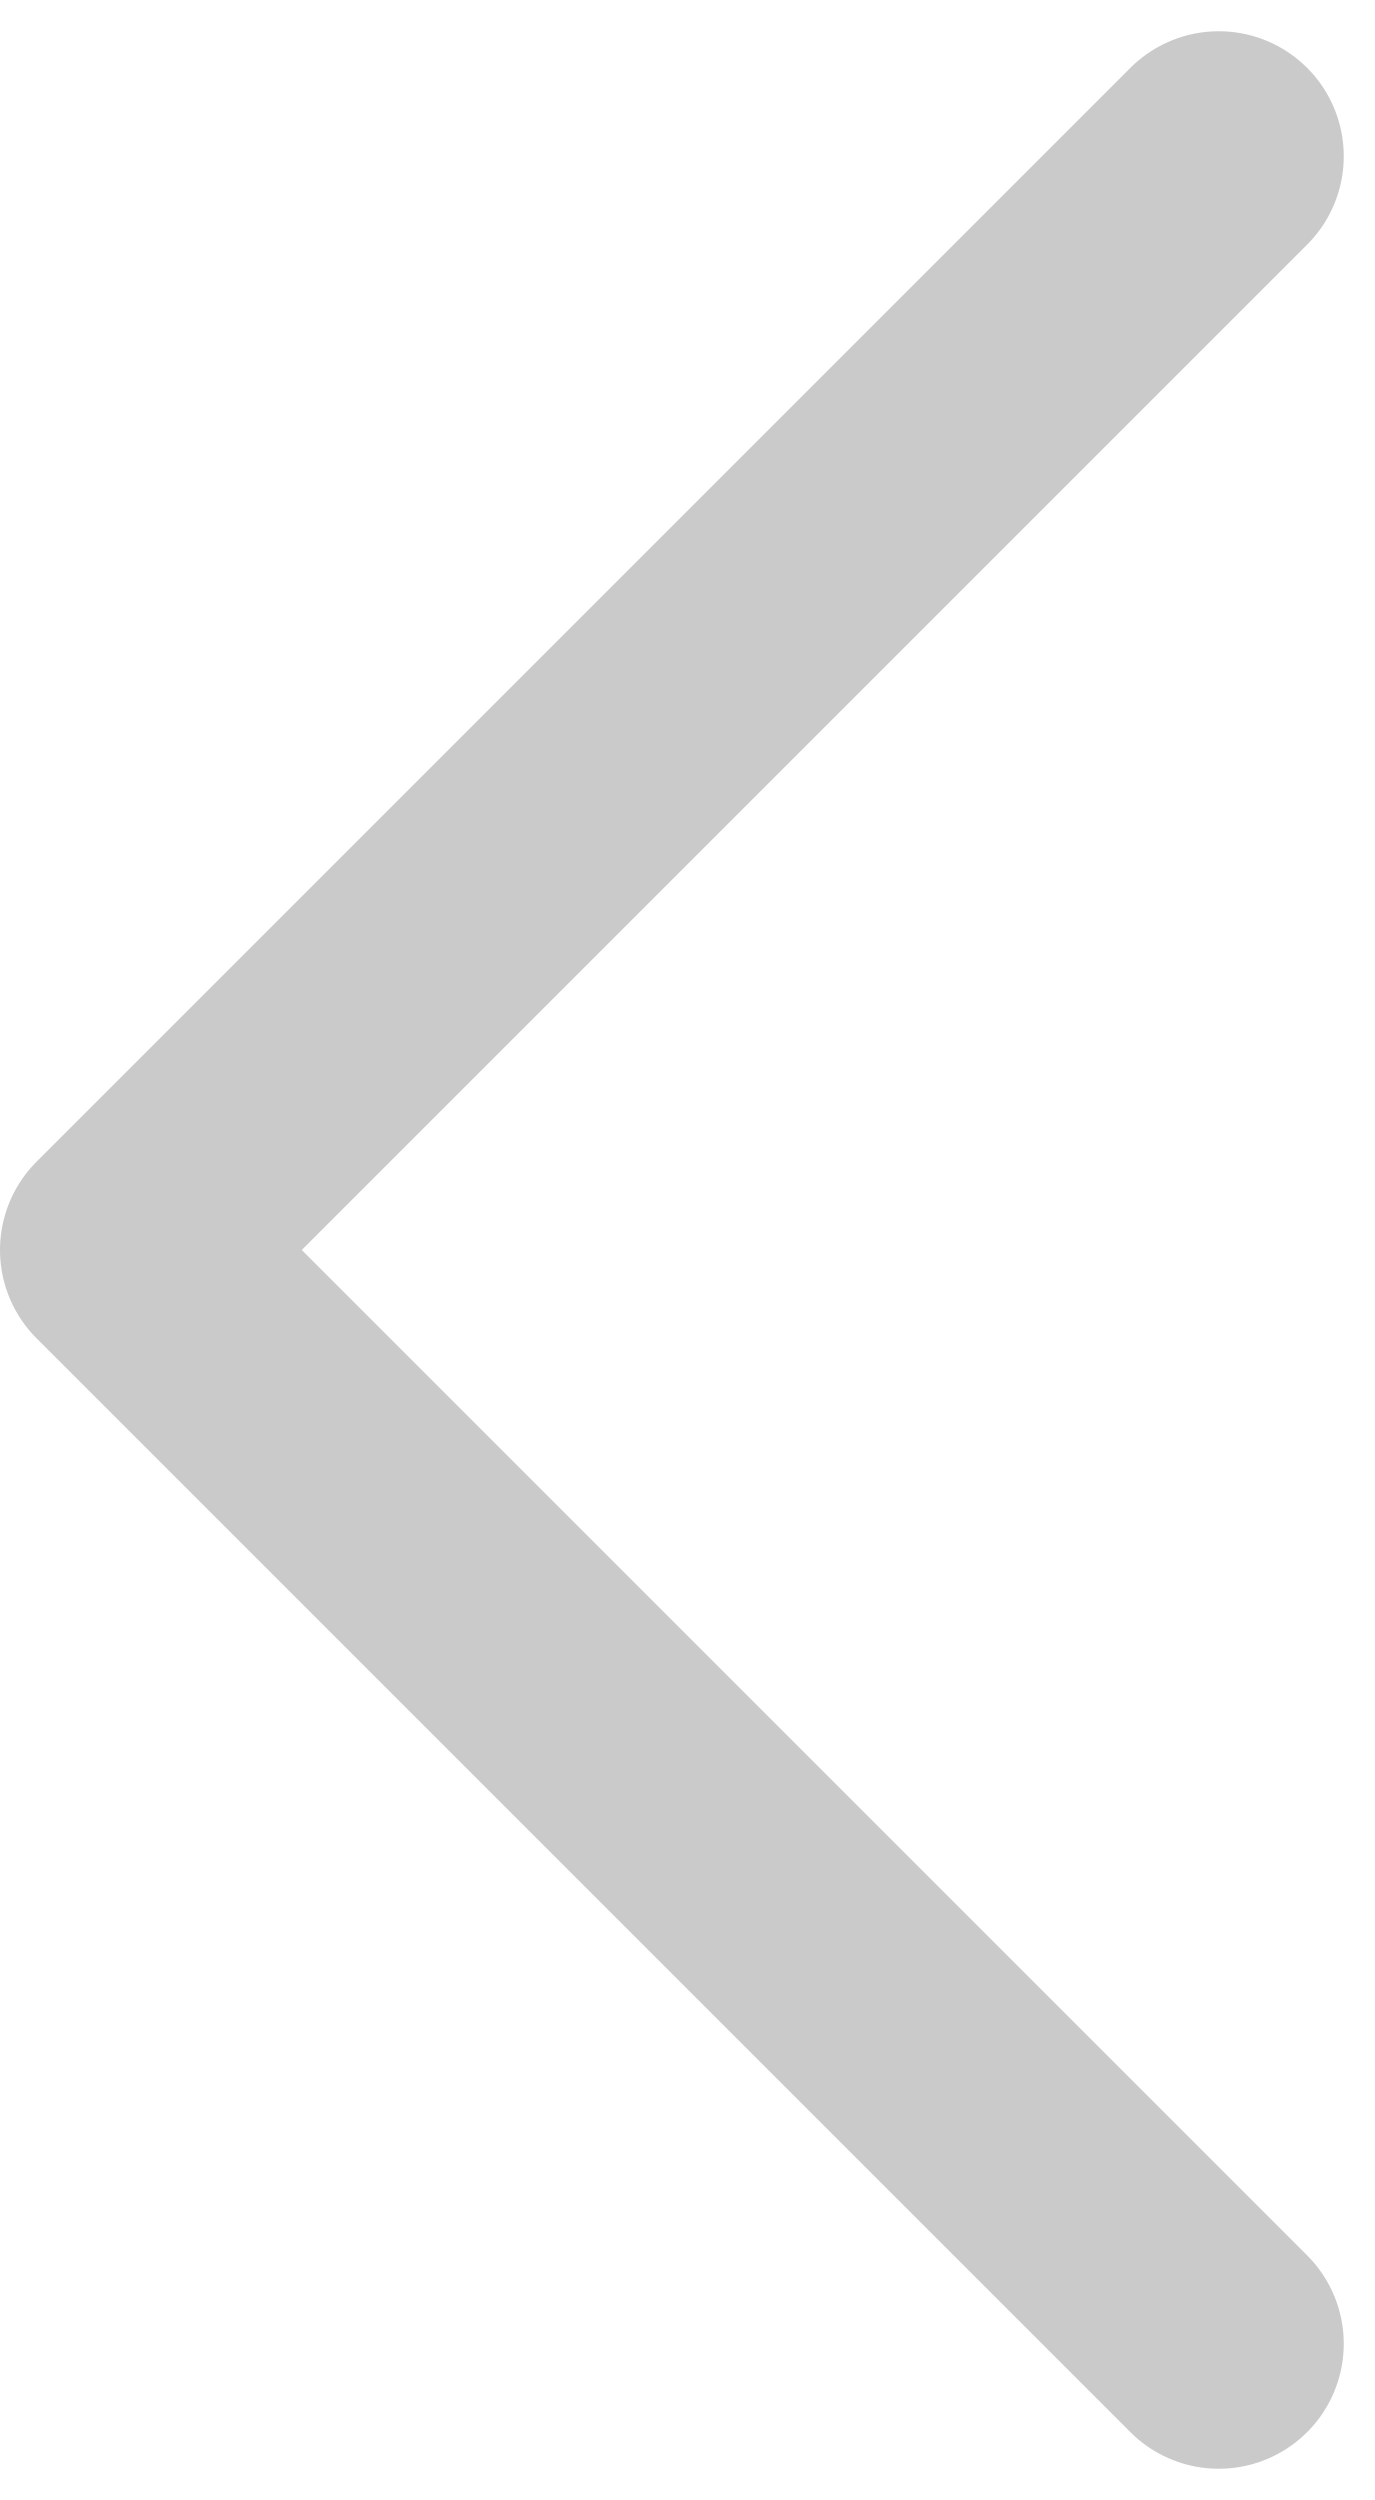
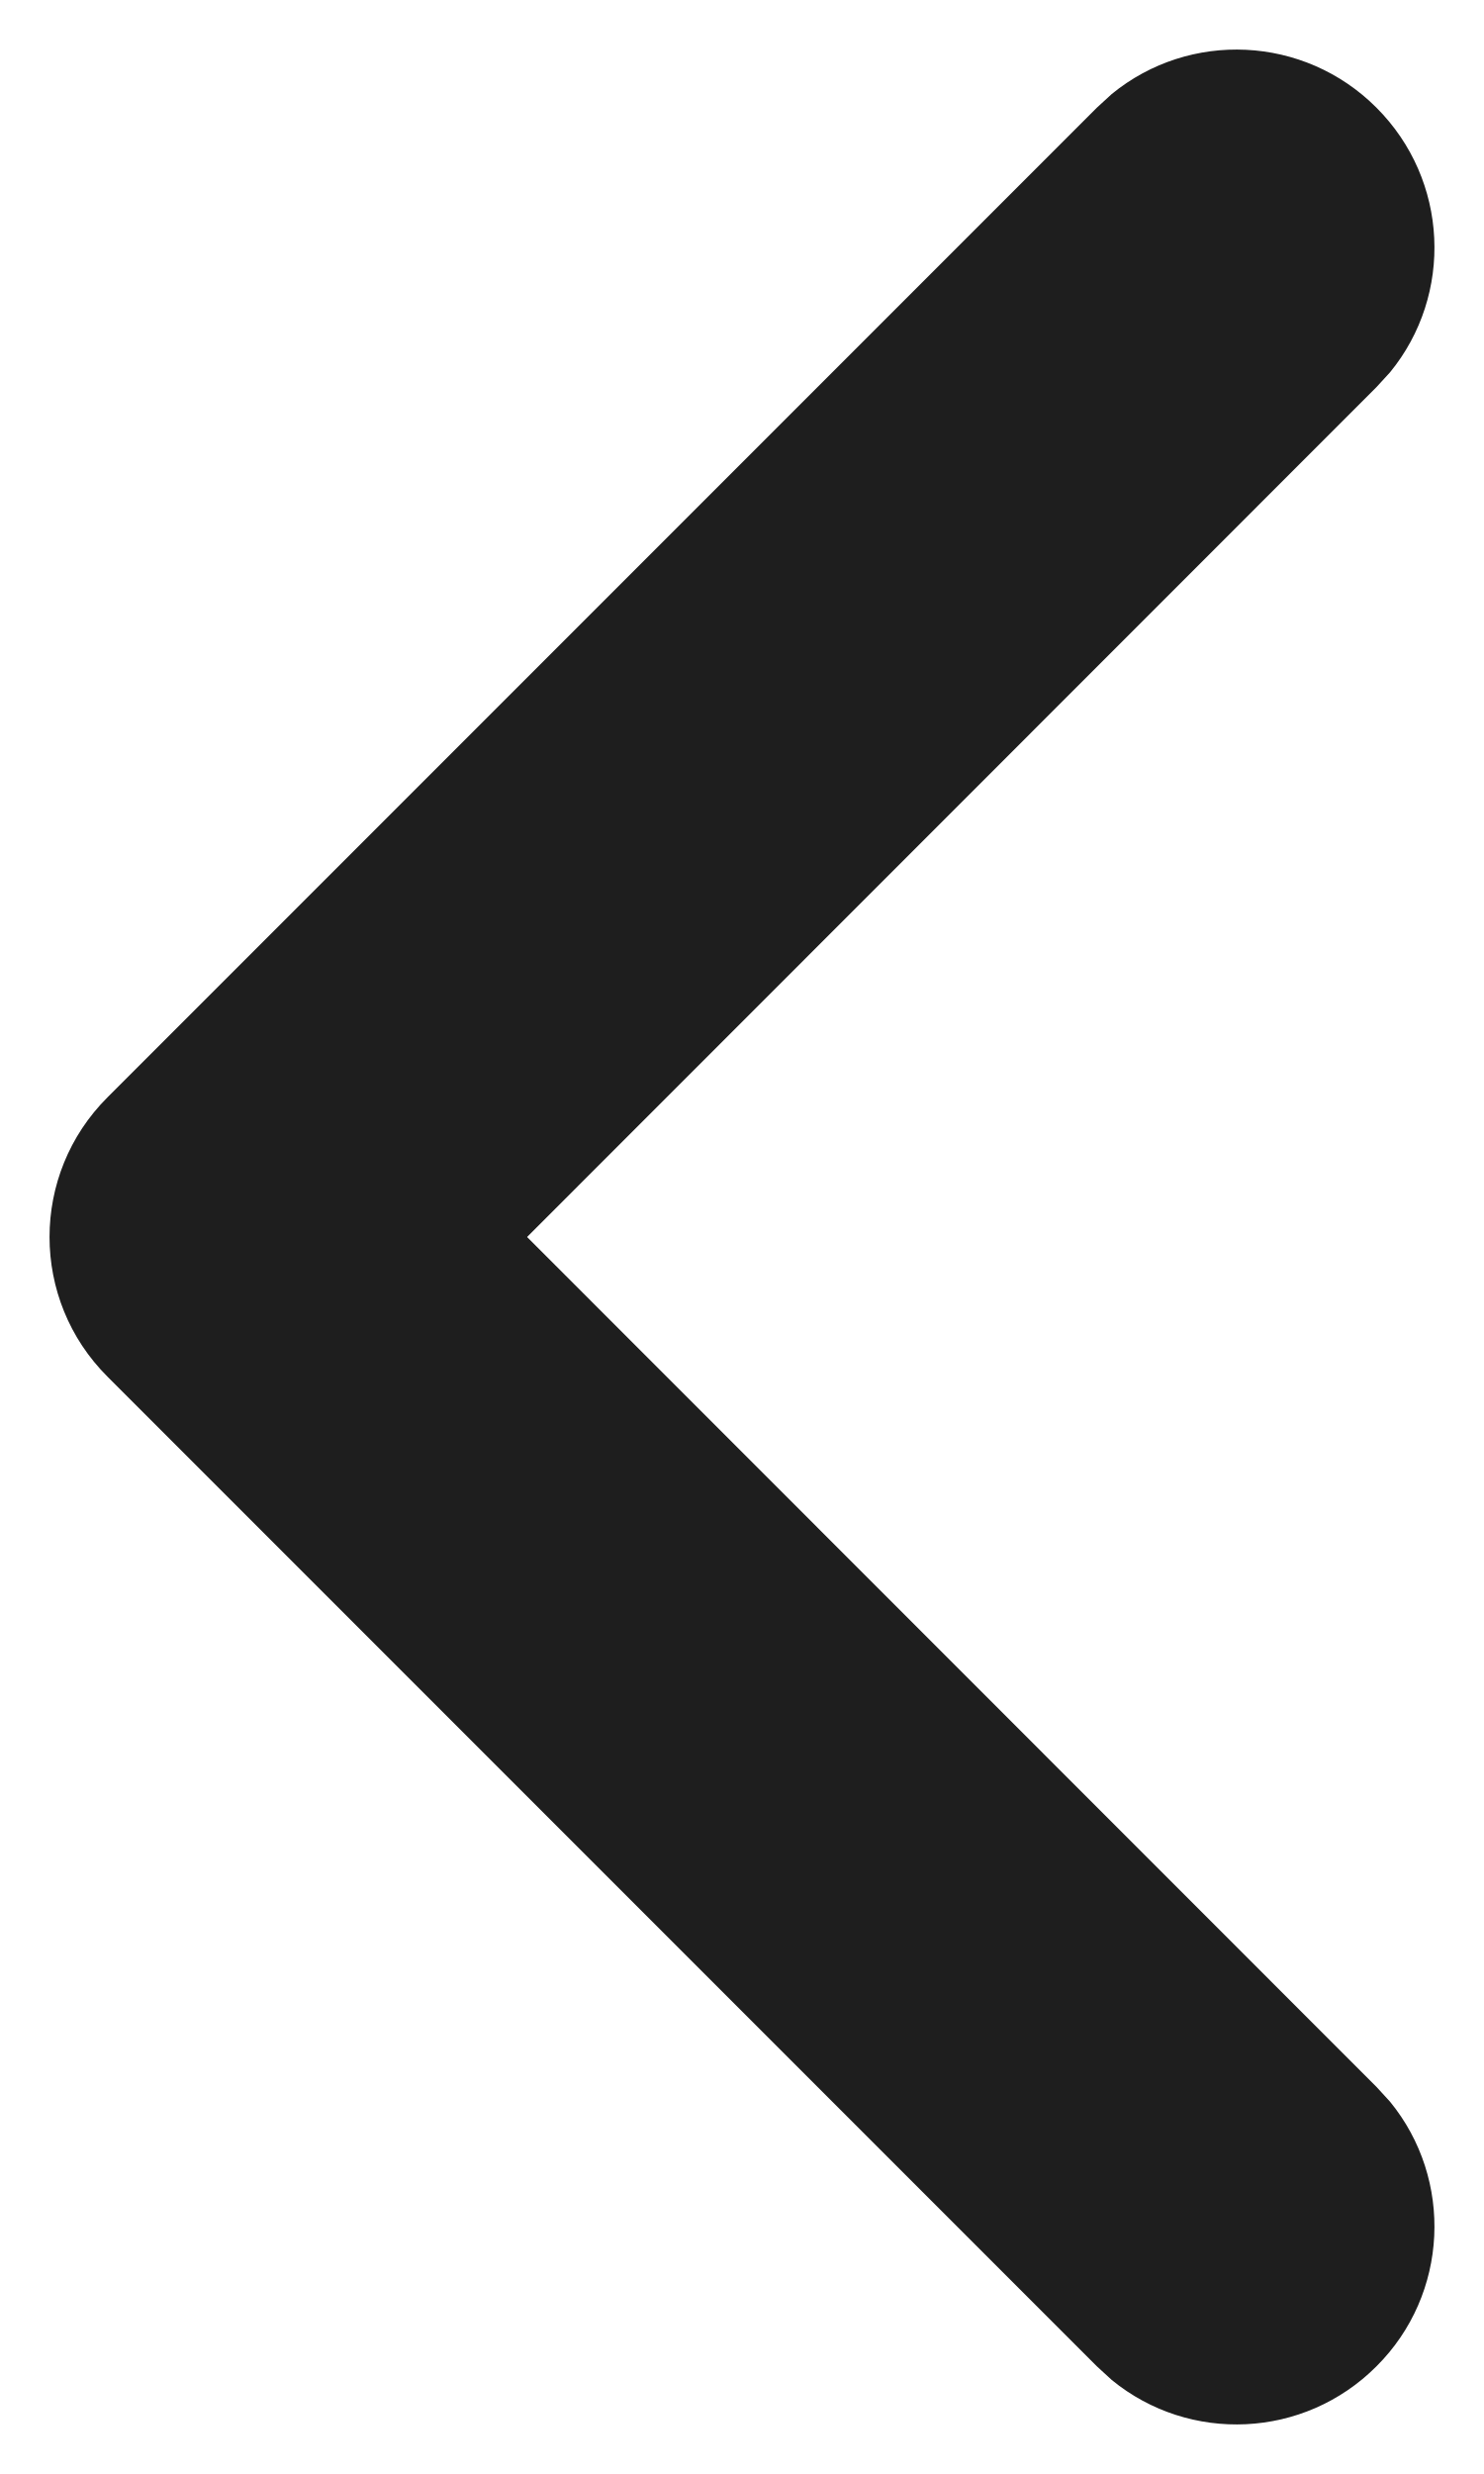
- <svg xmlns="http://www.w3.org/2000/svg" width="11" height="20" viewBox="0 0 11 20" fill="none">
-   <path d="M9.75 18.75L1 10L9.75 1.25" stroke="#CACACA" stroke-width="2" stroke-linecap="round" stroke-linejoin="round" />
+ <svg xmlns="http://www.w3.org/2000/svg" width="6" height="10" viewBox="0 0 6 10" fill="none">
+   <path d="M4.495 0.38C4.809 0.123 5.272 0.142 5.565 0.435C5.858 0.728 5.877 1.191 5.62 1.505L5.565 1.565L2.131 5L5.565 8.435L5.62 8.495C5.877 8.809 5.858 9.273 5.565 9.565C5.272 9.858 4.809 9.877 4.495 9.62L4.435 9.565L0.435 5.565C0.122 5.253 0.122 4.747 0.435 4.435L4.435 0.435L4.495 0.38Z" fill="#1E1E1E" />
</svg>
